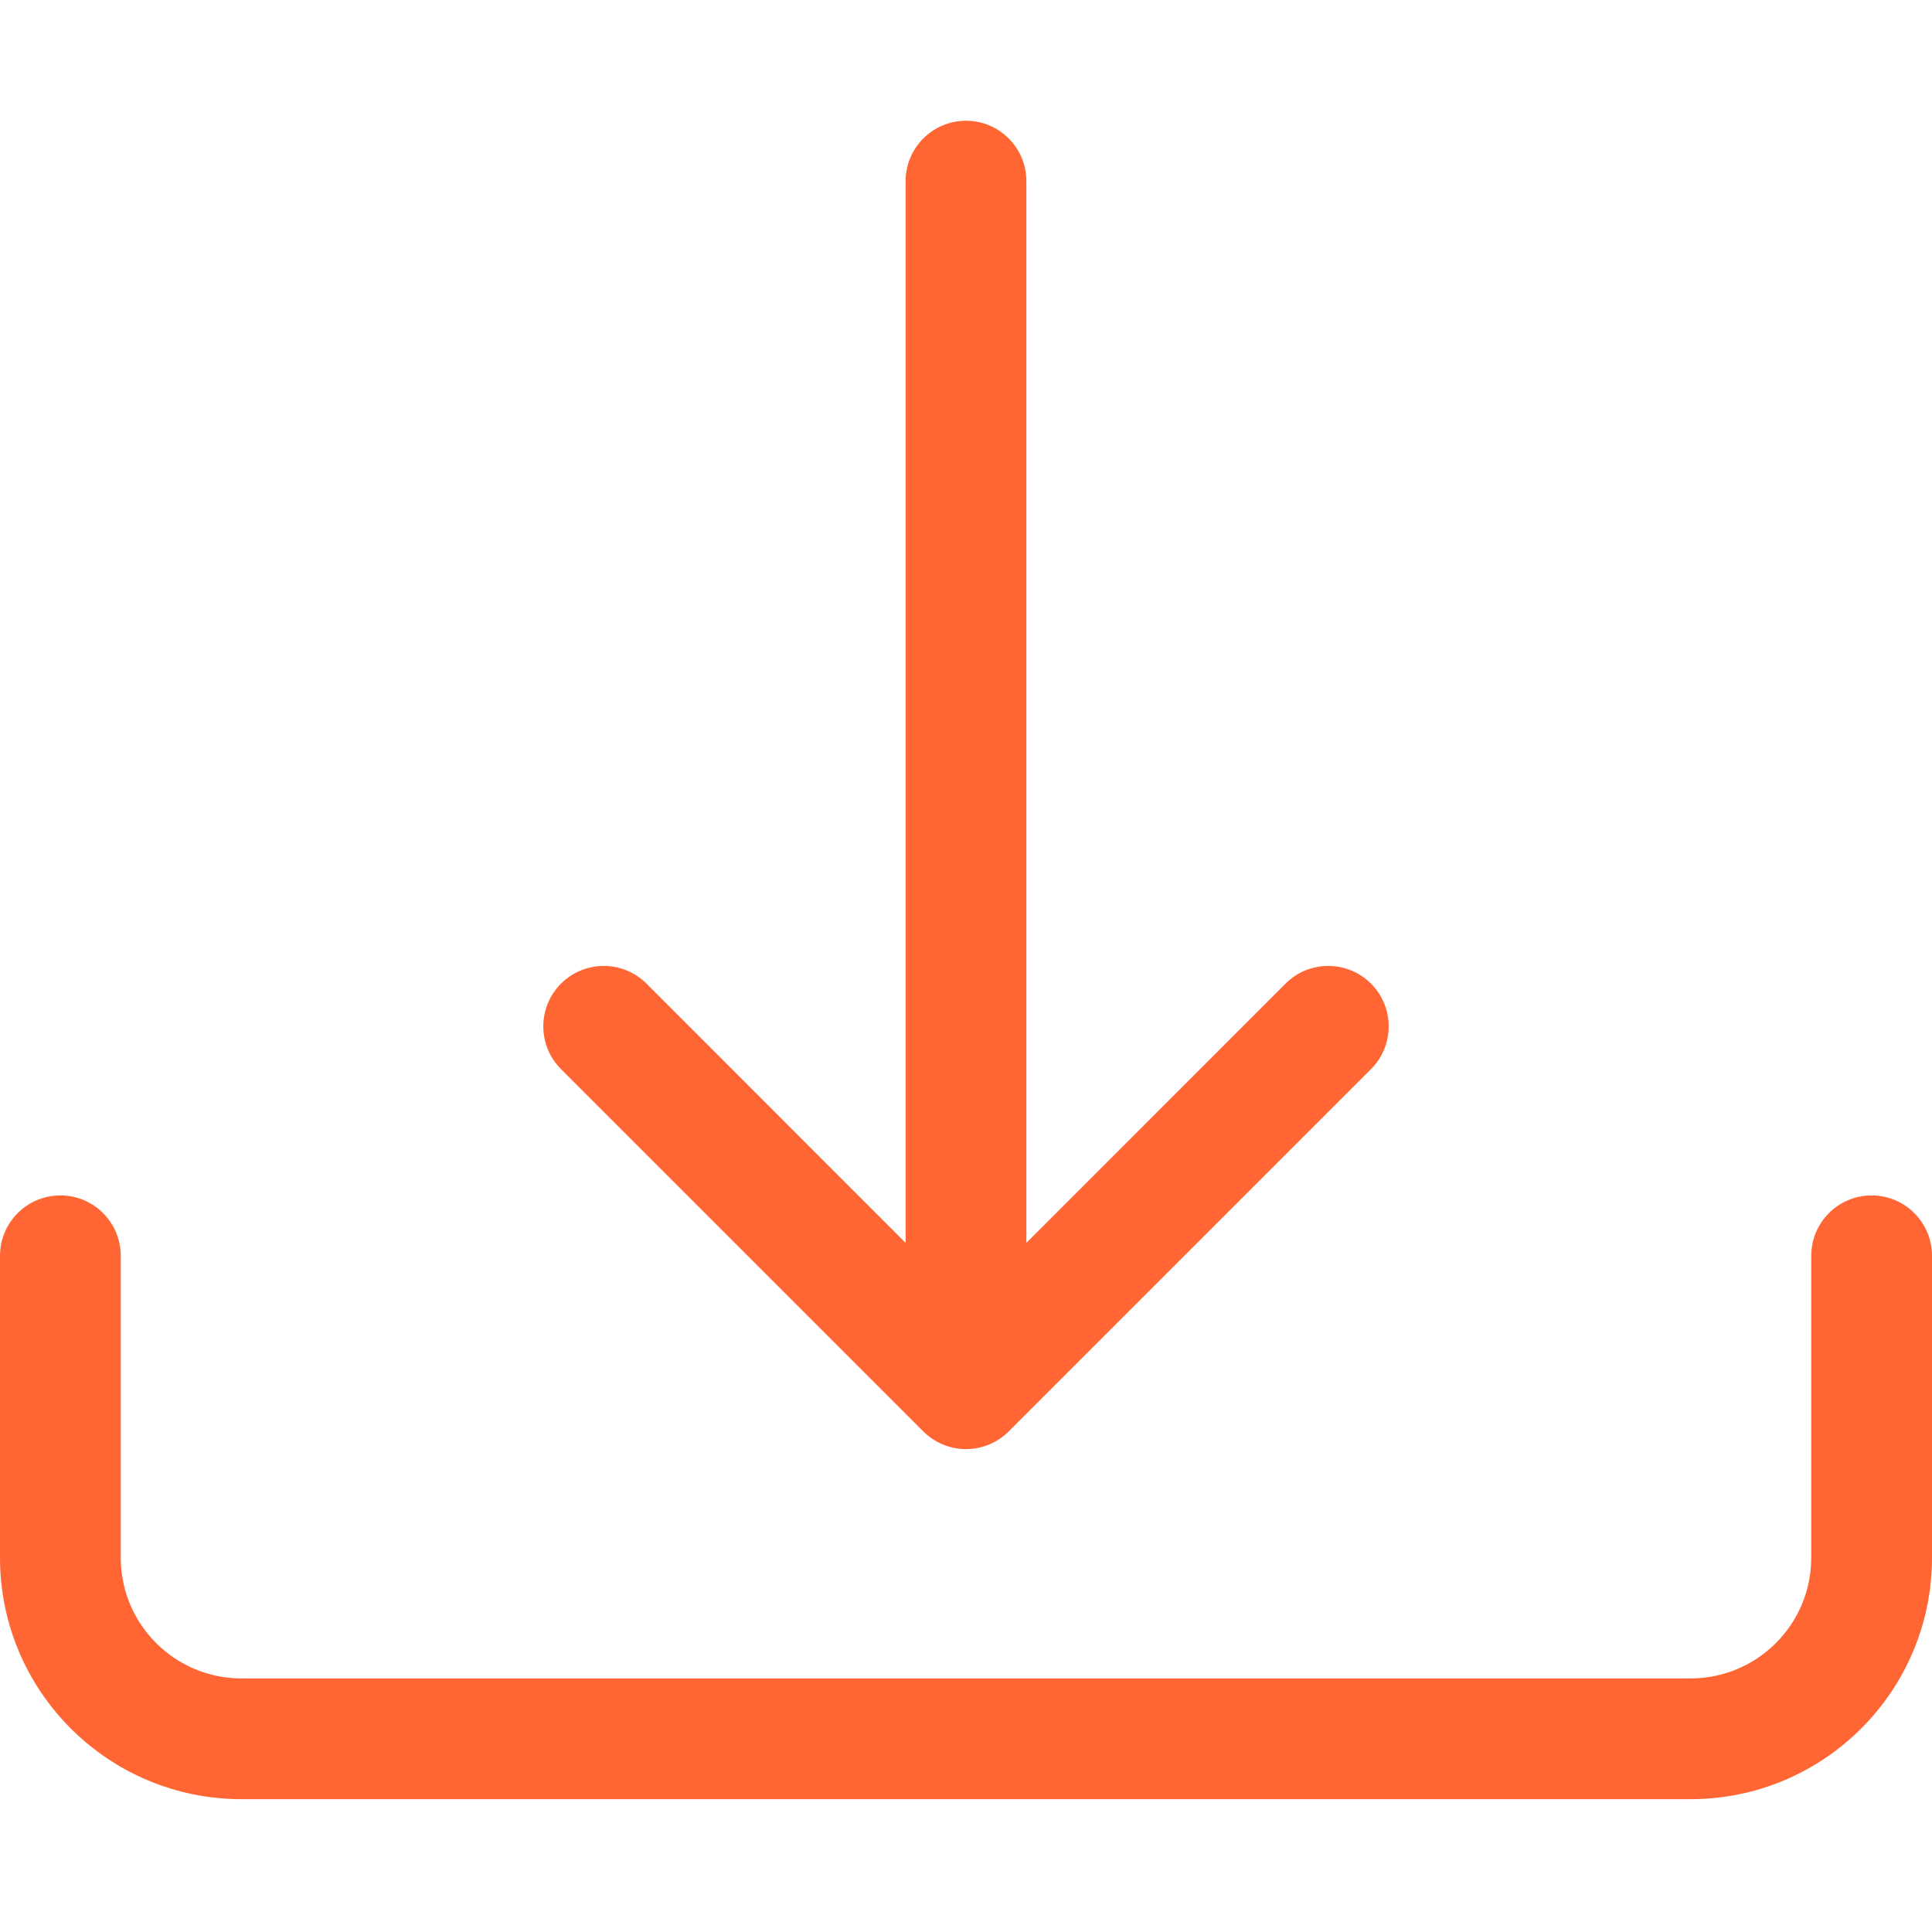
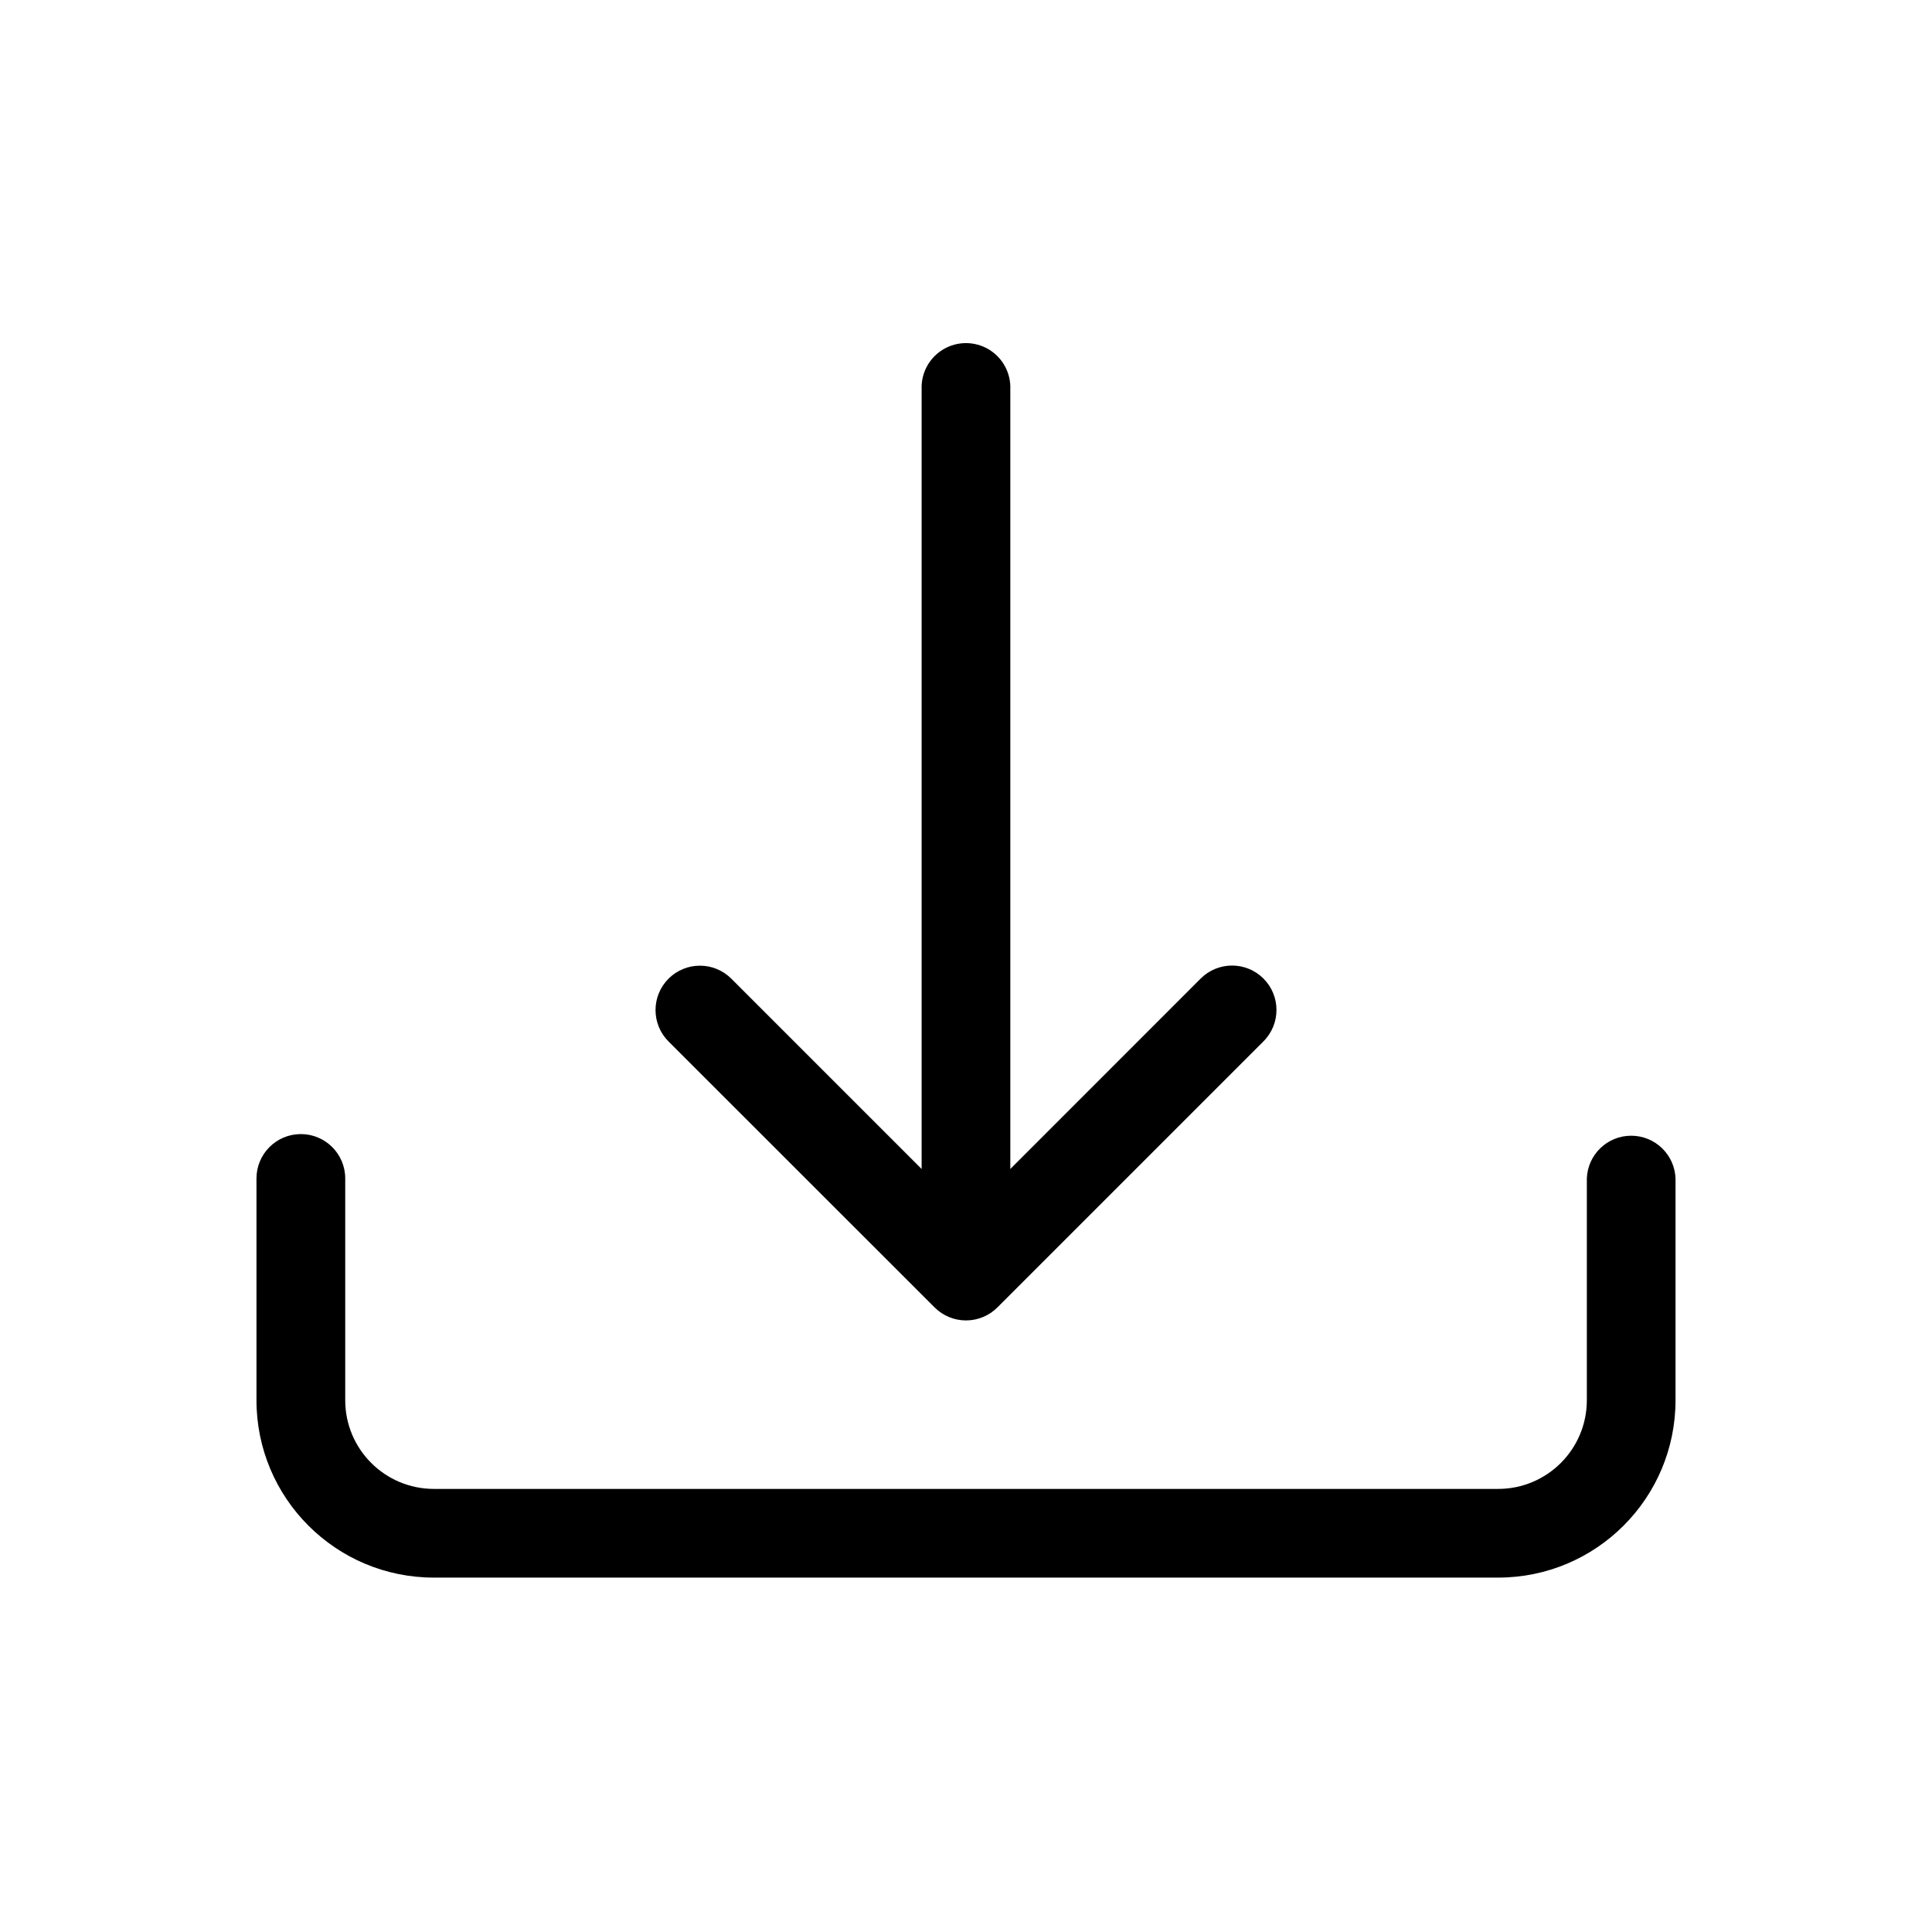
- <svg xmlns="http://www.w3.org/2000/svg" width="16" height="16" viewBox="0 0 16 16">
-   <g data-name="그룹 3453">
-     <path data-name="사각형 691" style="fill:none" d="M0 0h16v16H0z" />
-     <path data-name="패스 12" d="M.5 9.9a.5.5 0 0 1 .5.5v2.5a1 1 0 0 0 1 1h12a1 1 0 0 0 1-1v-2.5a.5.5 0 0 1 1 0v2.5a2 2 0 0 1-2 2H2a2 2 0 0 1-2-2v-2.5a.5.5 0 0 1 .5-.5z" style="fill:#f63" />
-     <path data-name="패스 13" d="M7.646 11.854a.5.5 0 0 0 .708 0l3-3a.5.5 0 1 0-.708-.708L8.5 10.293V1.5a.5.5 0 1 0-1 0v8.793L5.354 8.146a.5.5 0 1 0-.708.708z" style="fill:#f63" />
+ <svg xmlns="http://www.w3.org/2000/svg" width="32" height="32" viewBox="0 0 32 32">
+   <g data-name="그룹 4064">
+     <path data-name="사각형 963" style="fill:none" d="M0 0h32v32H0z" />
+     <path data-name="패스 21565" d="M4.983 18.784a.735.735 0 0 1 .735.735v3.673a1.469 1.469 0 0 0 1.469 1.469h17.627a1.469 1.469 0 0 0 1.469-1.469v-3.673a.735.735 0 0 1 1.469 0v3.673a2.938 2.938 0 0 1-2.938 2.938H7.186a2.938 2.938 0 0 1-2.938-2.939v-3.672a.735.735 0 0 1 .735-.735z" />
+     <path data-name="패스 21566" d="M15.48 21.655a.735.735 0 0 0 1.04 0l4.407-4.407a.735.735 0 1 0-1.04-1.04l-3.153 3.154V6.445a.735.735 0 1 0-1.469 0v12.917l-3.152-3.152a.735.735 0 1 0-1.04 1.04z" />
  </g>
</svg>
